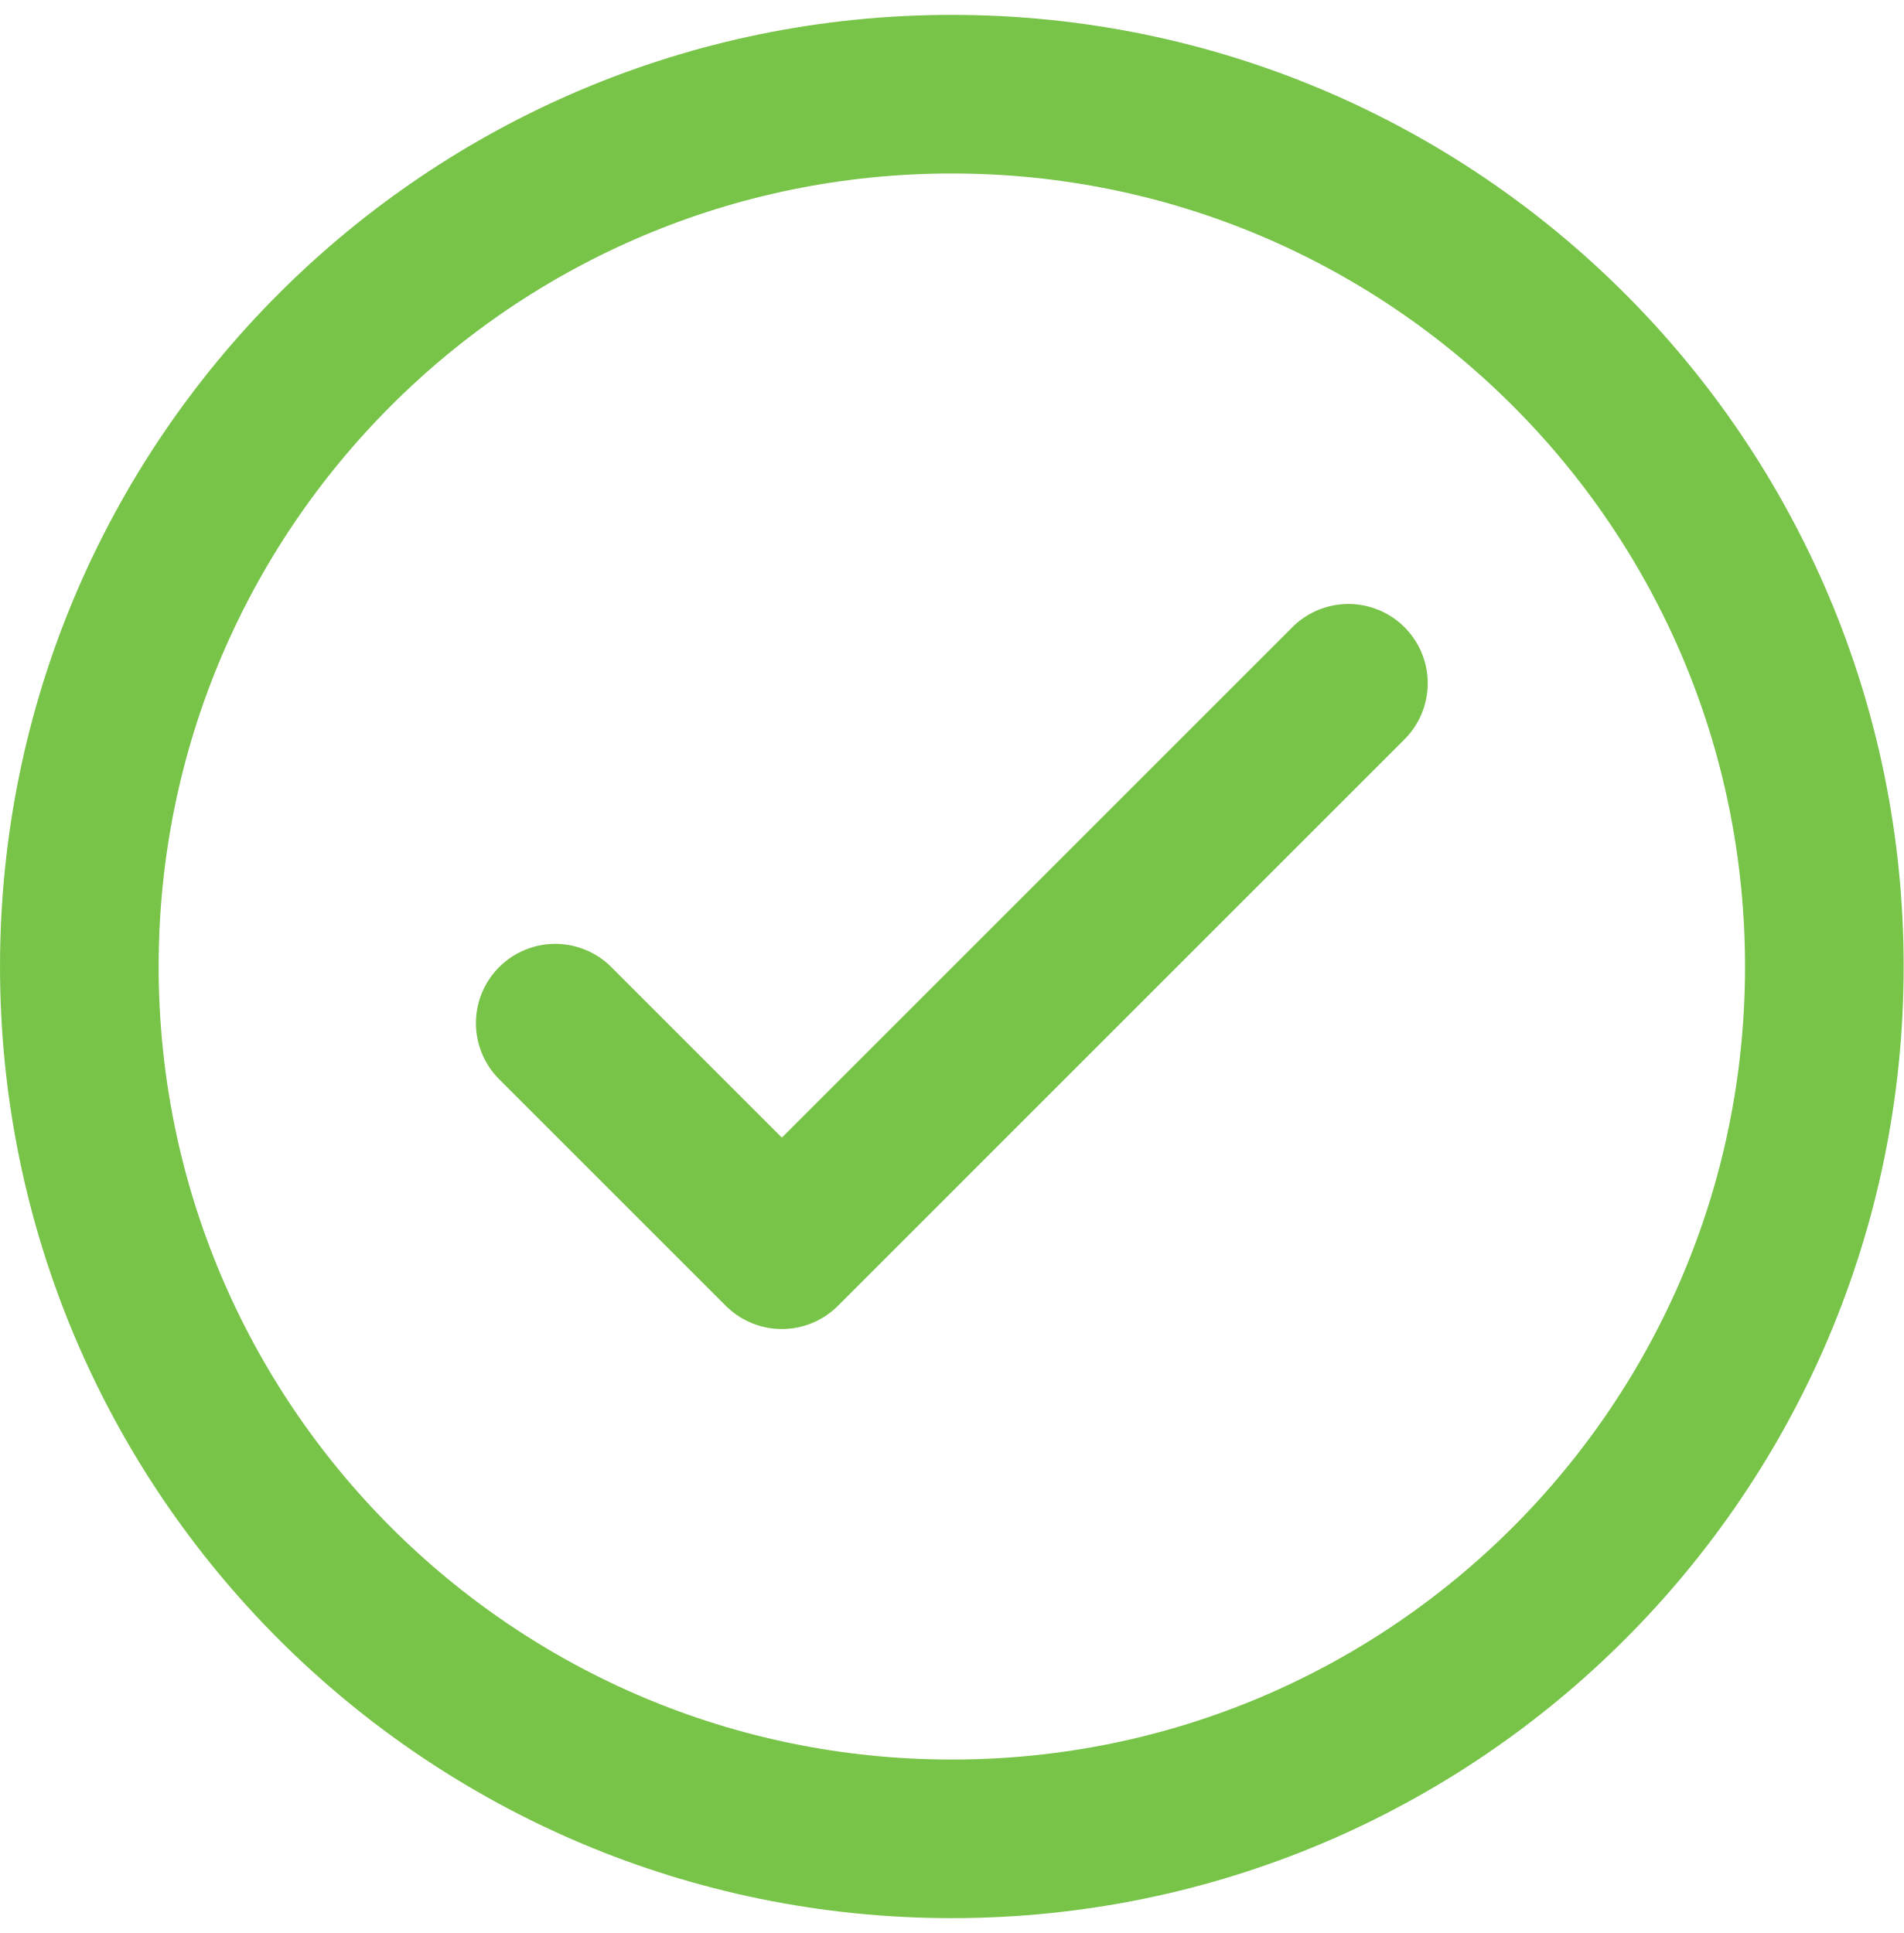
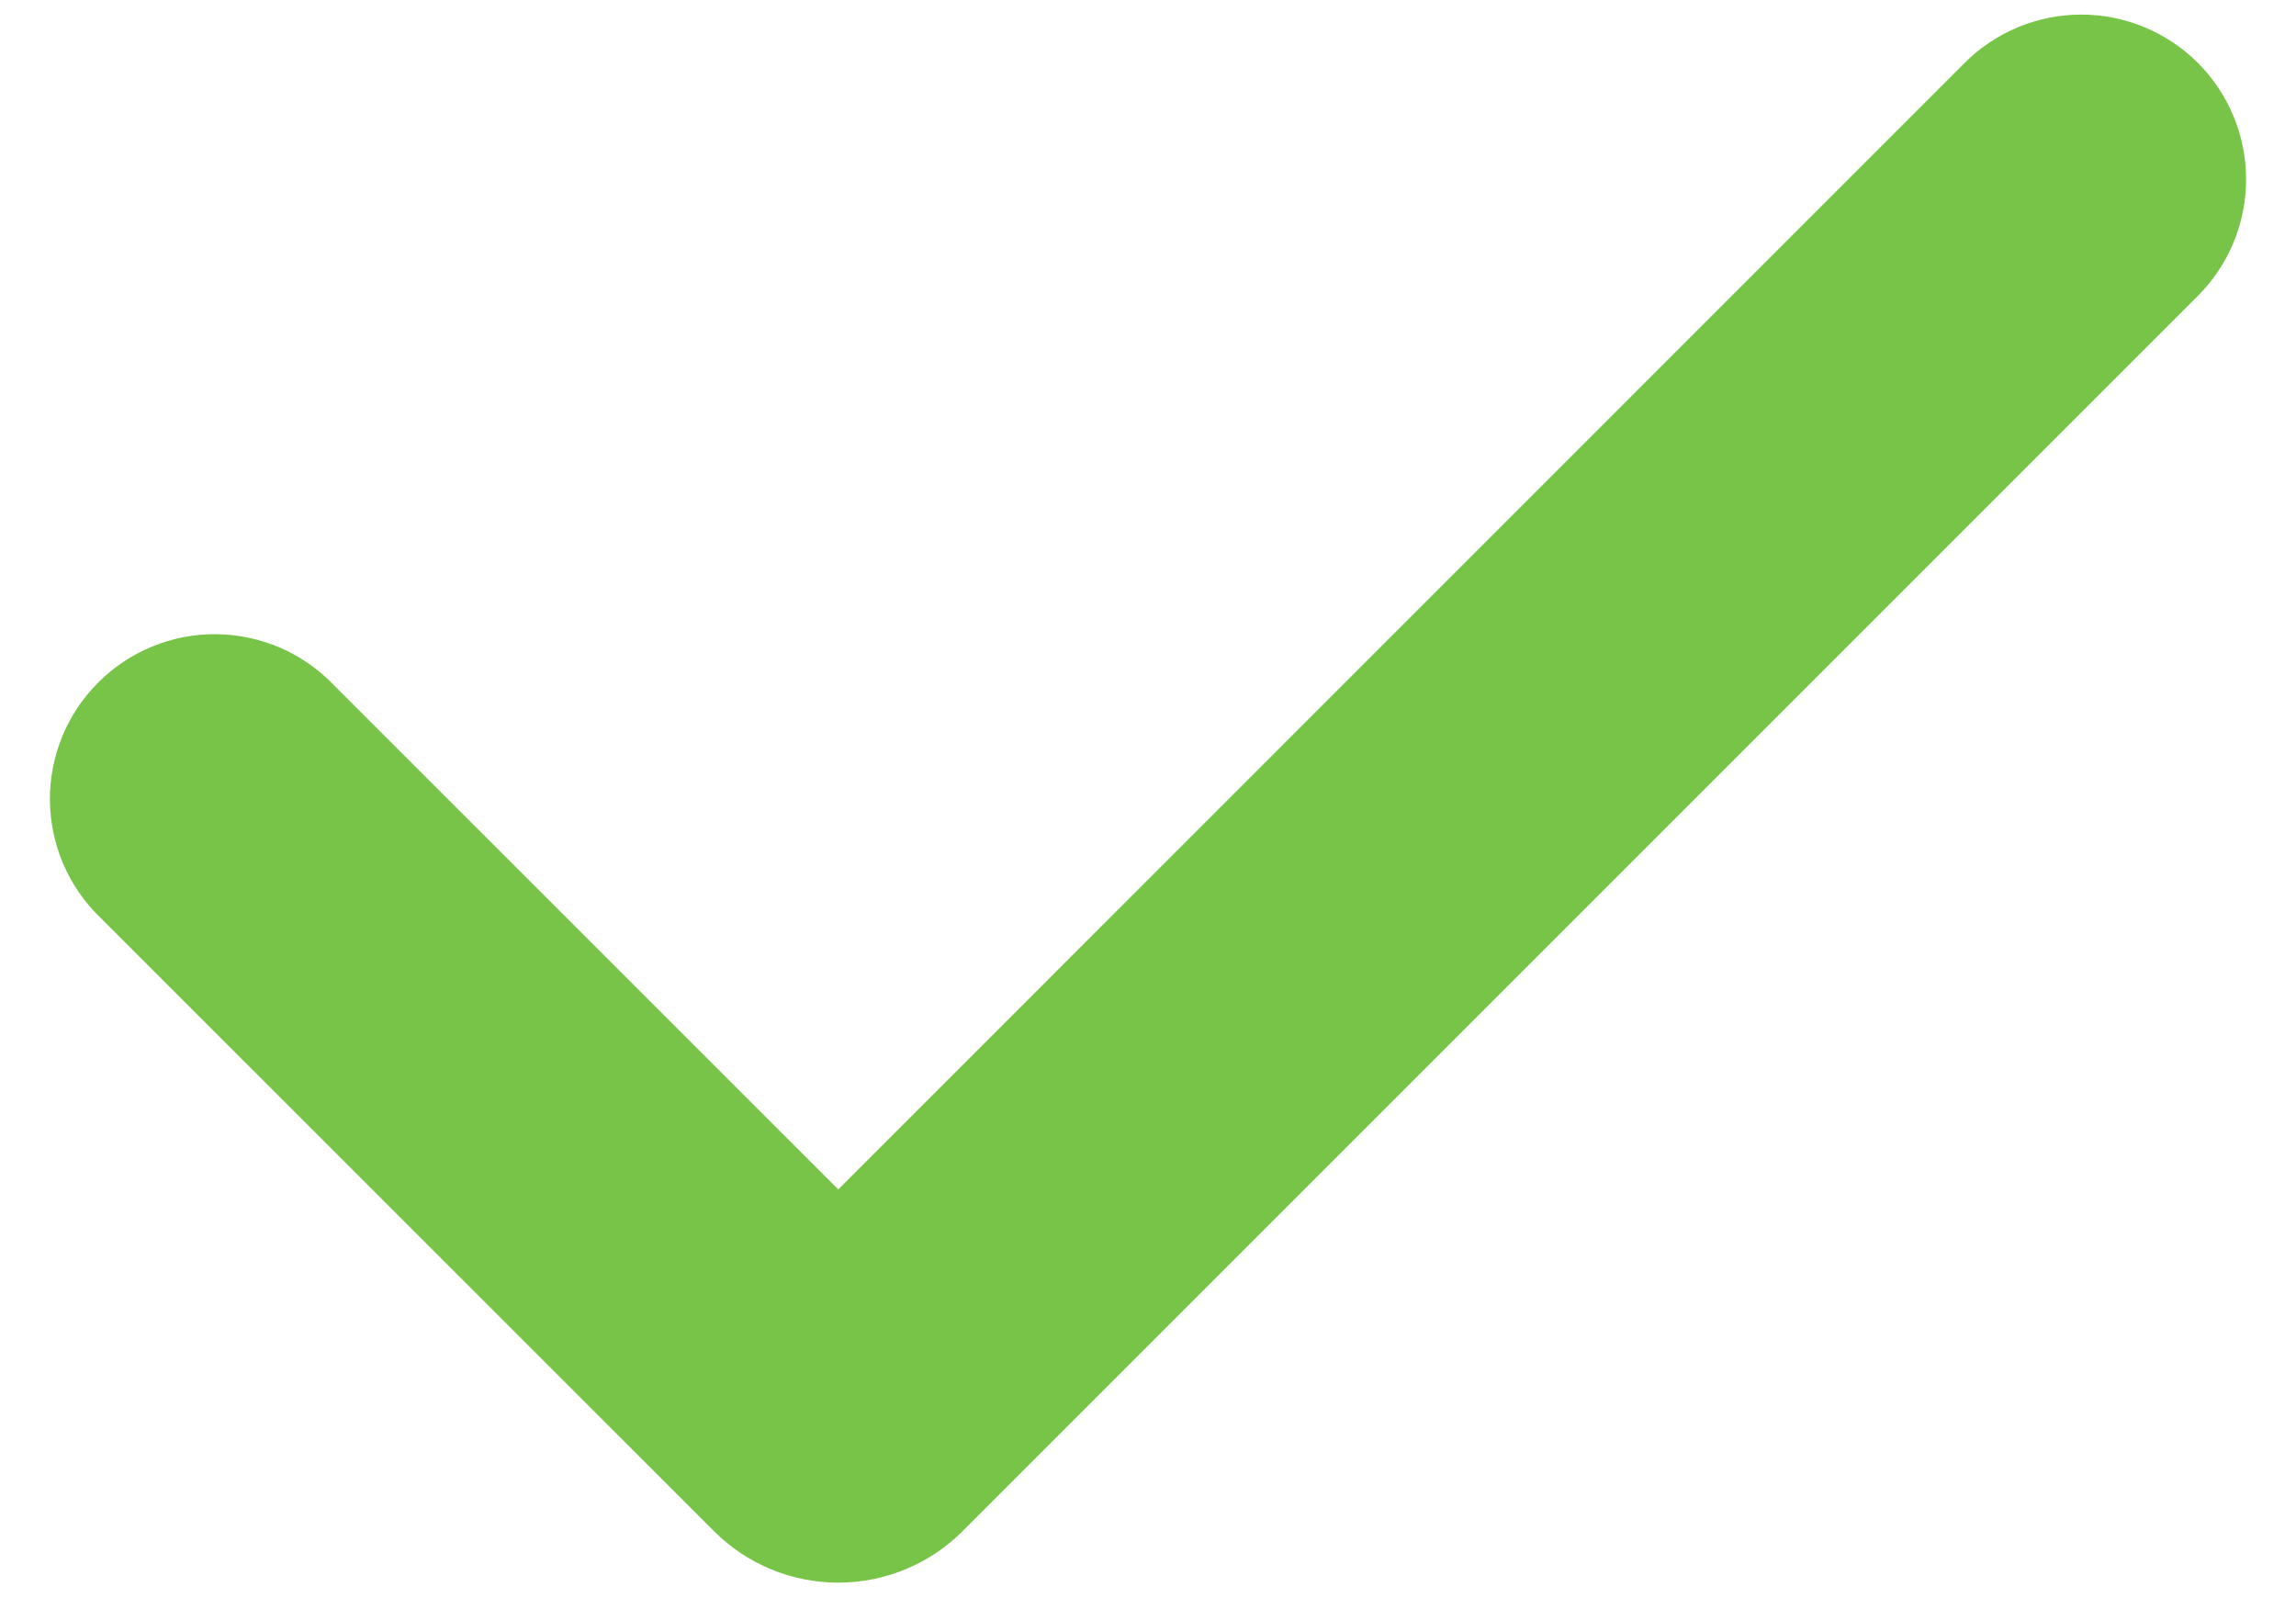
- <svg xmlns="http://www.w3.org/2000/svg" width="64" height="65" viewBox="0 0 64 65" fill="none">
-   <rect x="2.667" y="3.167" width="58.667" height="58.667" rx="29.333" stroke="#77C448" stroke-width="5.333" />
-   <path d="M18.667 34.405L26.286 42.024L45.333 22.976" stroke="#77C448" stroke-width="5.333" stroke-linecap="round" stroke-linejoin="round" />
+ <svg xmlns="http://www.w3.org/2000/svg" width="23" height="16" viewBox="0 0 23 16" fill="none">
+   <path fill-rule="evenodd" clip-rule="evenodd" d="M22.017 0.63C22.326 0.939 22.5 1.359 22.5 1.797C22.5 2.235 22.326 2.655 22.017 2.964L9.643 15.338C9.479 15.502 9.285 15.632 9.071 15.72C8.858 15.809 8.629 15.854 8.397 15.854C8.166 15.854 7.937 15.809 7.723 15.72C7.51 15.632 7.315 15.502 7.152 15.338L1.004 9.191C0.846 9.039 0.721 8.857 0.634 8.656C0.548 8.454 0.502 8.238 0.5 8.018C0.498 7.799 0.54 7.582 0.623 7.379C0.706 7.176 0.829 6.992 0.984 6.837C1.139 6.682 1.323 6.559 1.526 6.476C1.729 6.393 1.946 6.351 2.165 6.353C2.384 6.355 2.601 6.401 2.803 6.487C3.004 6.574 3.186 6.699 3.338 6.857L8.397 11.915L19.681 0.63C19.834 0.476 20.017 0.355 20.217 0.272C20.417 0.189 20.632 0.146 20.849 0.146C21.066 0.146 21.281 0.189 21.481 0.272C21.681 0.355 21.863 0.476 22.017 0.63Z" fill="#77C448" />
</svg>
